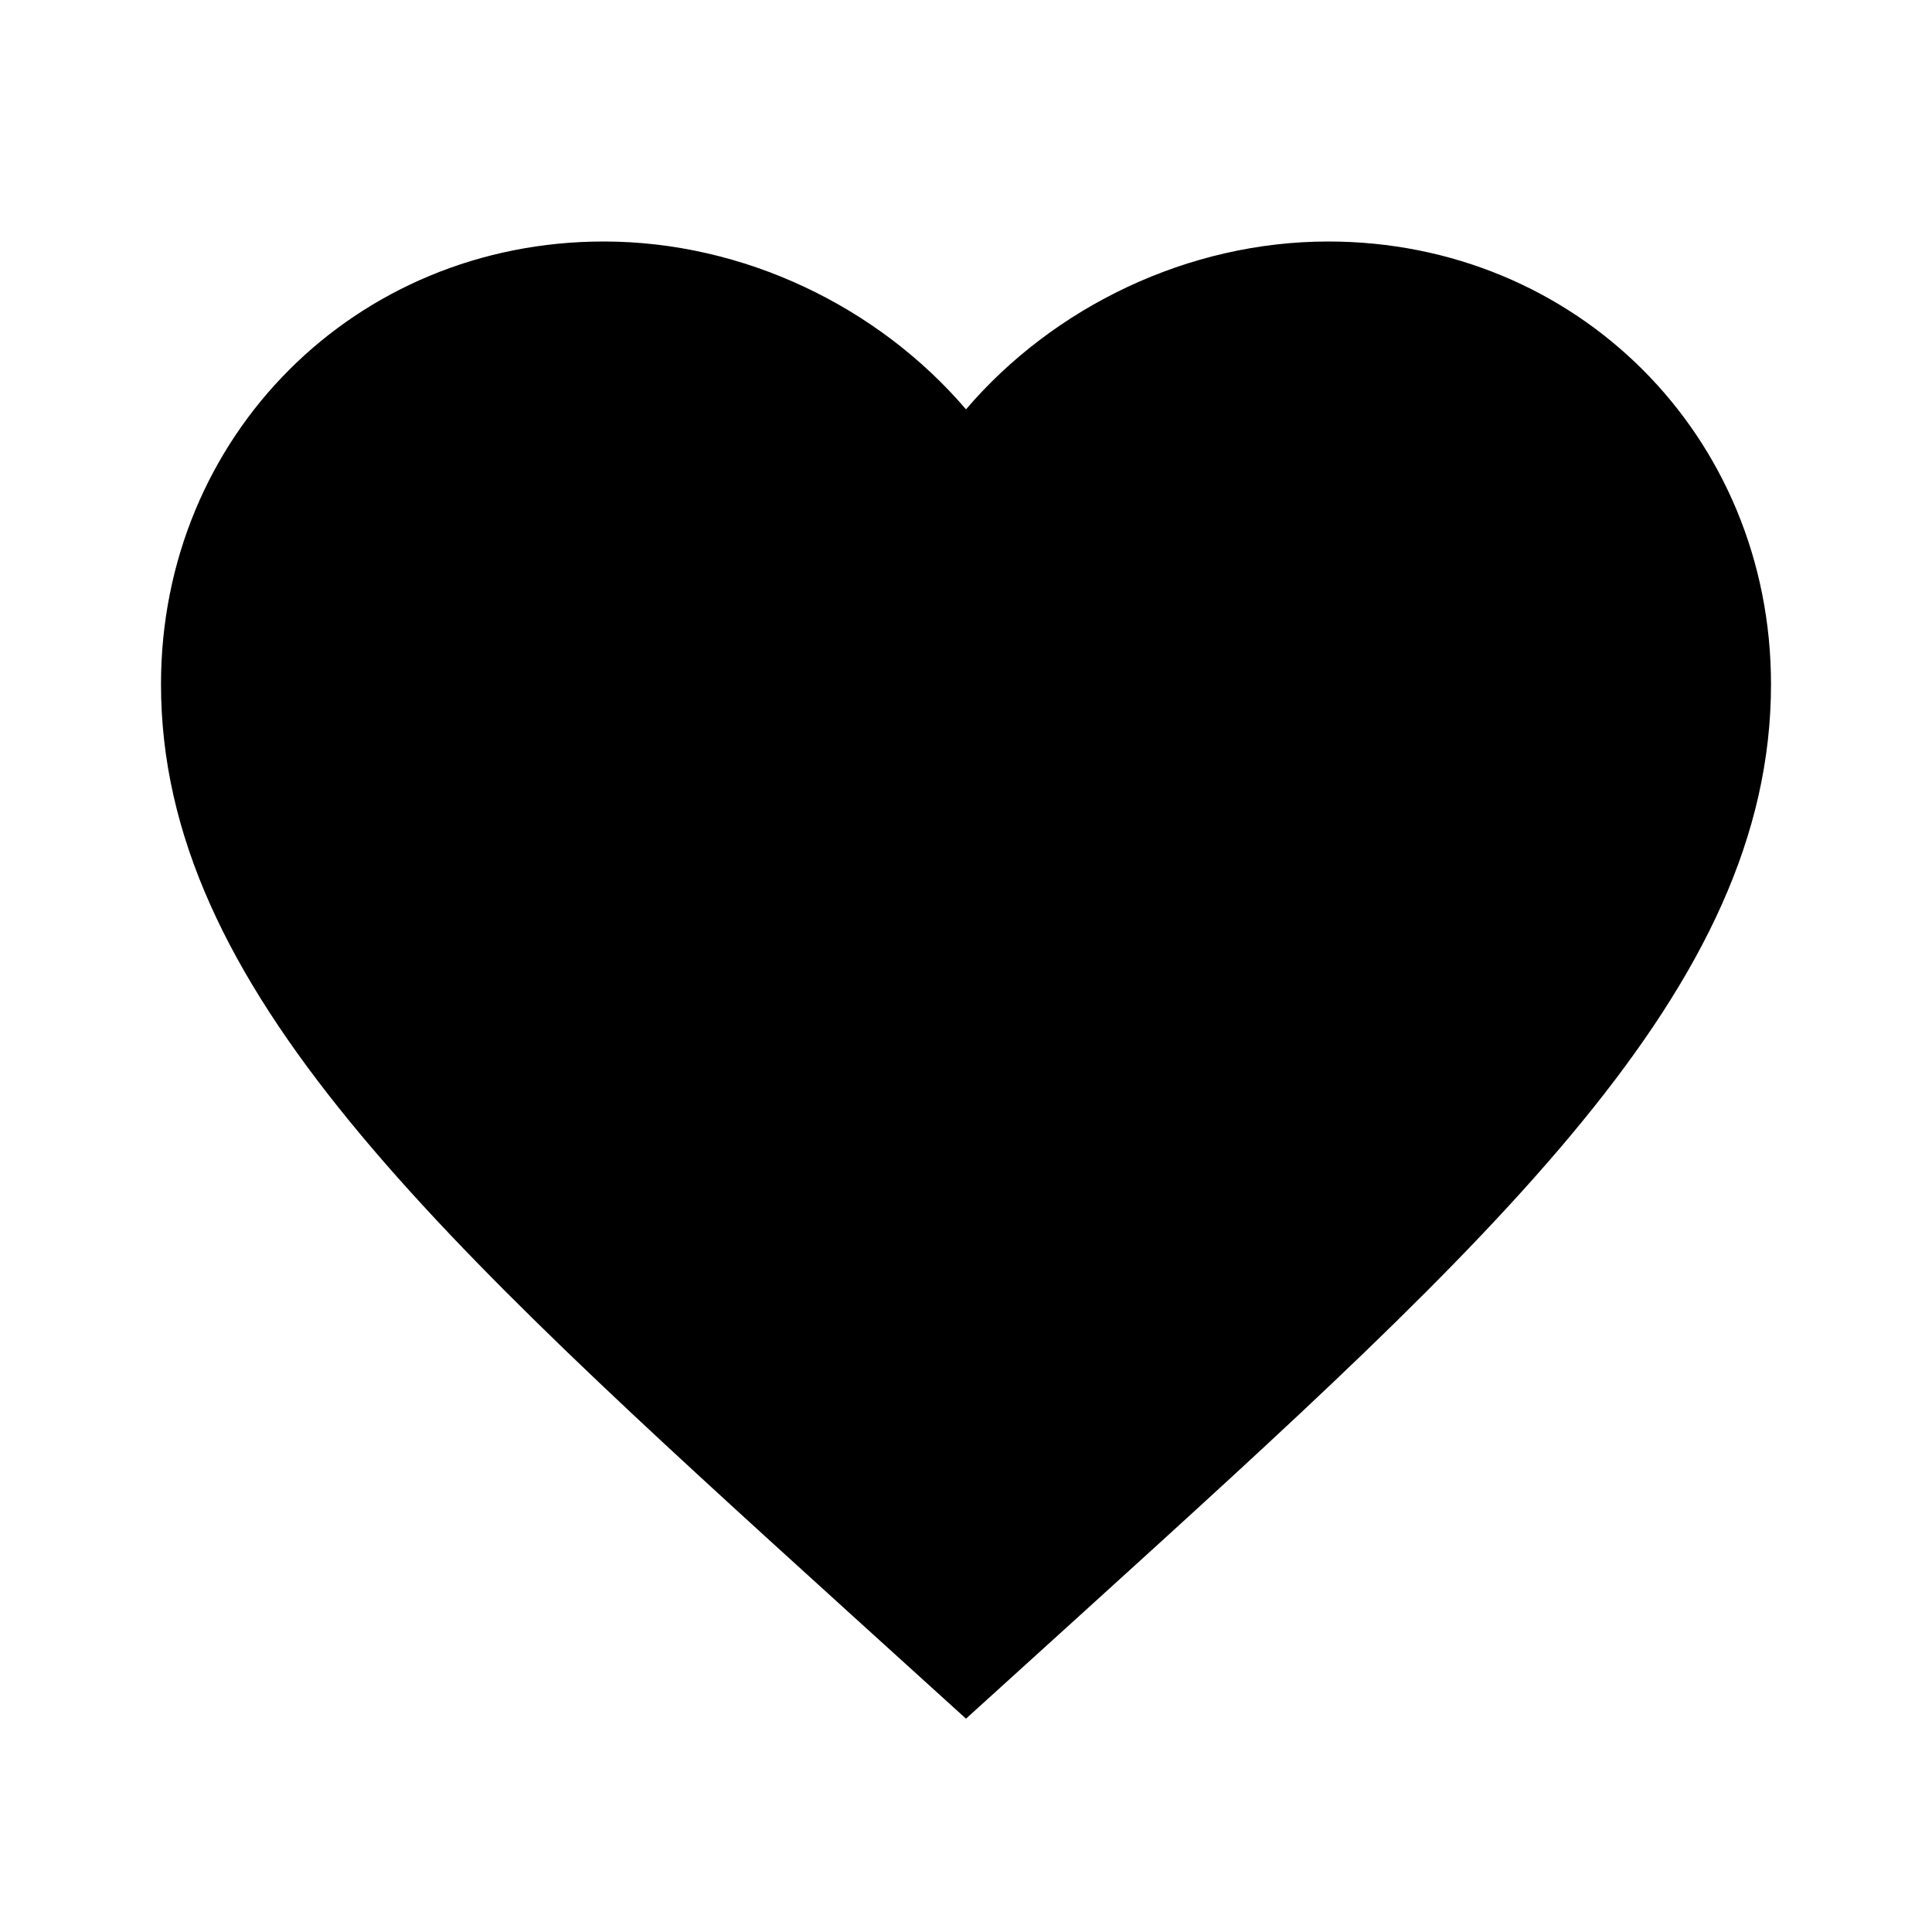
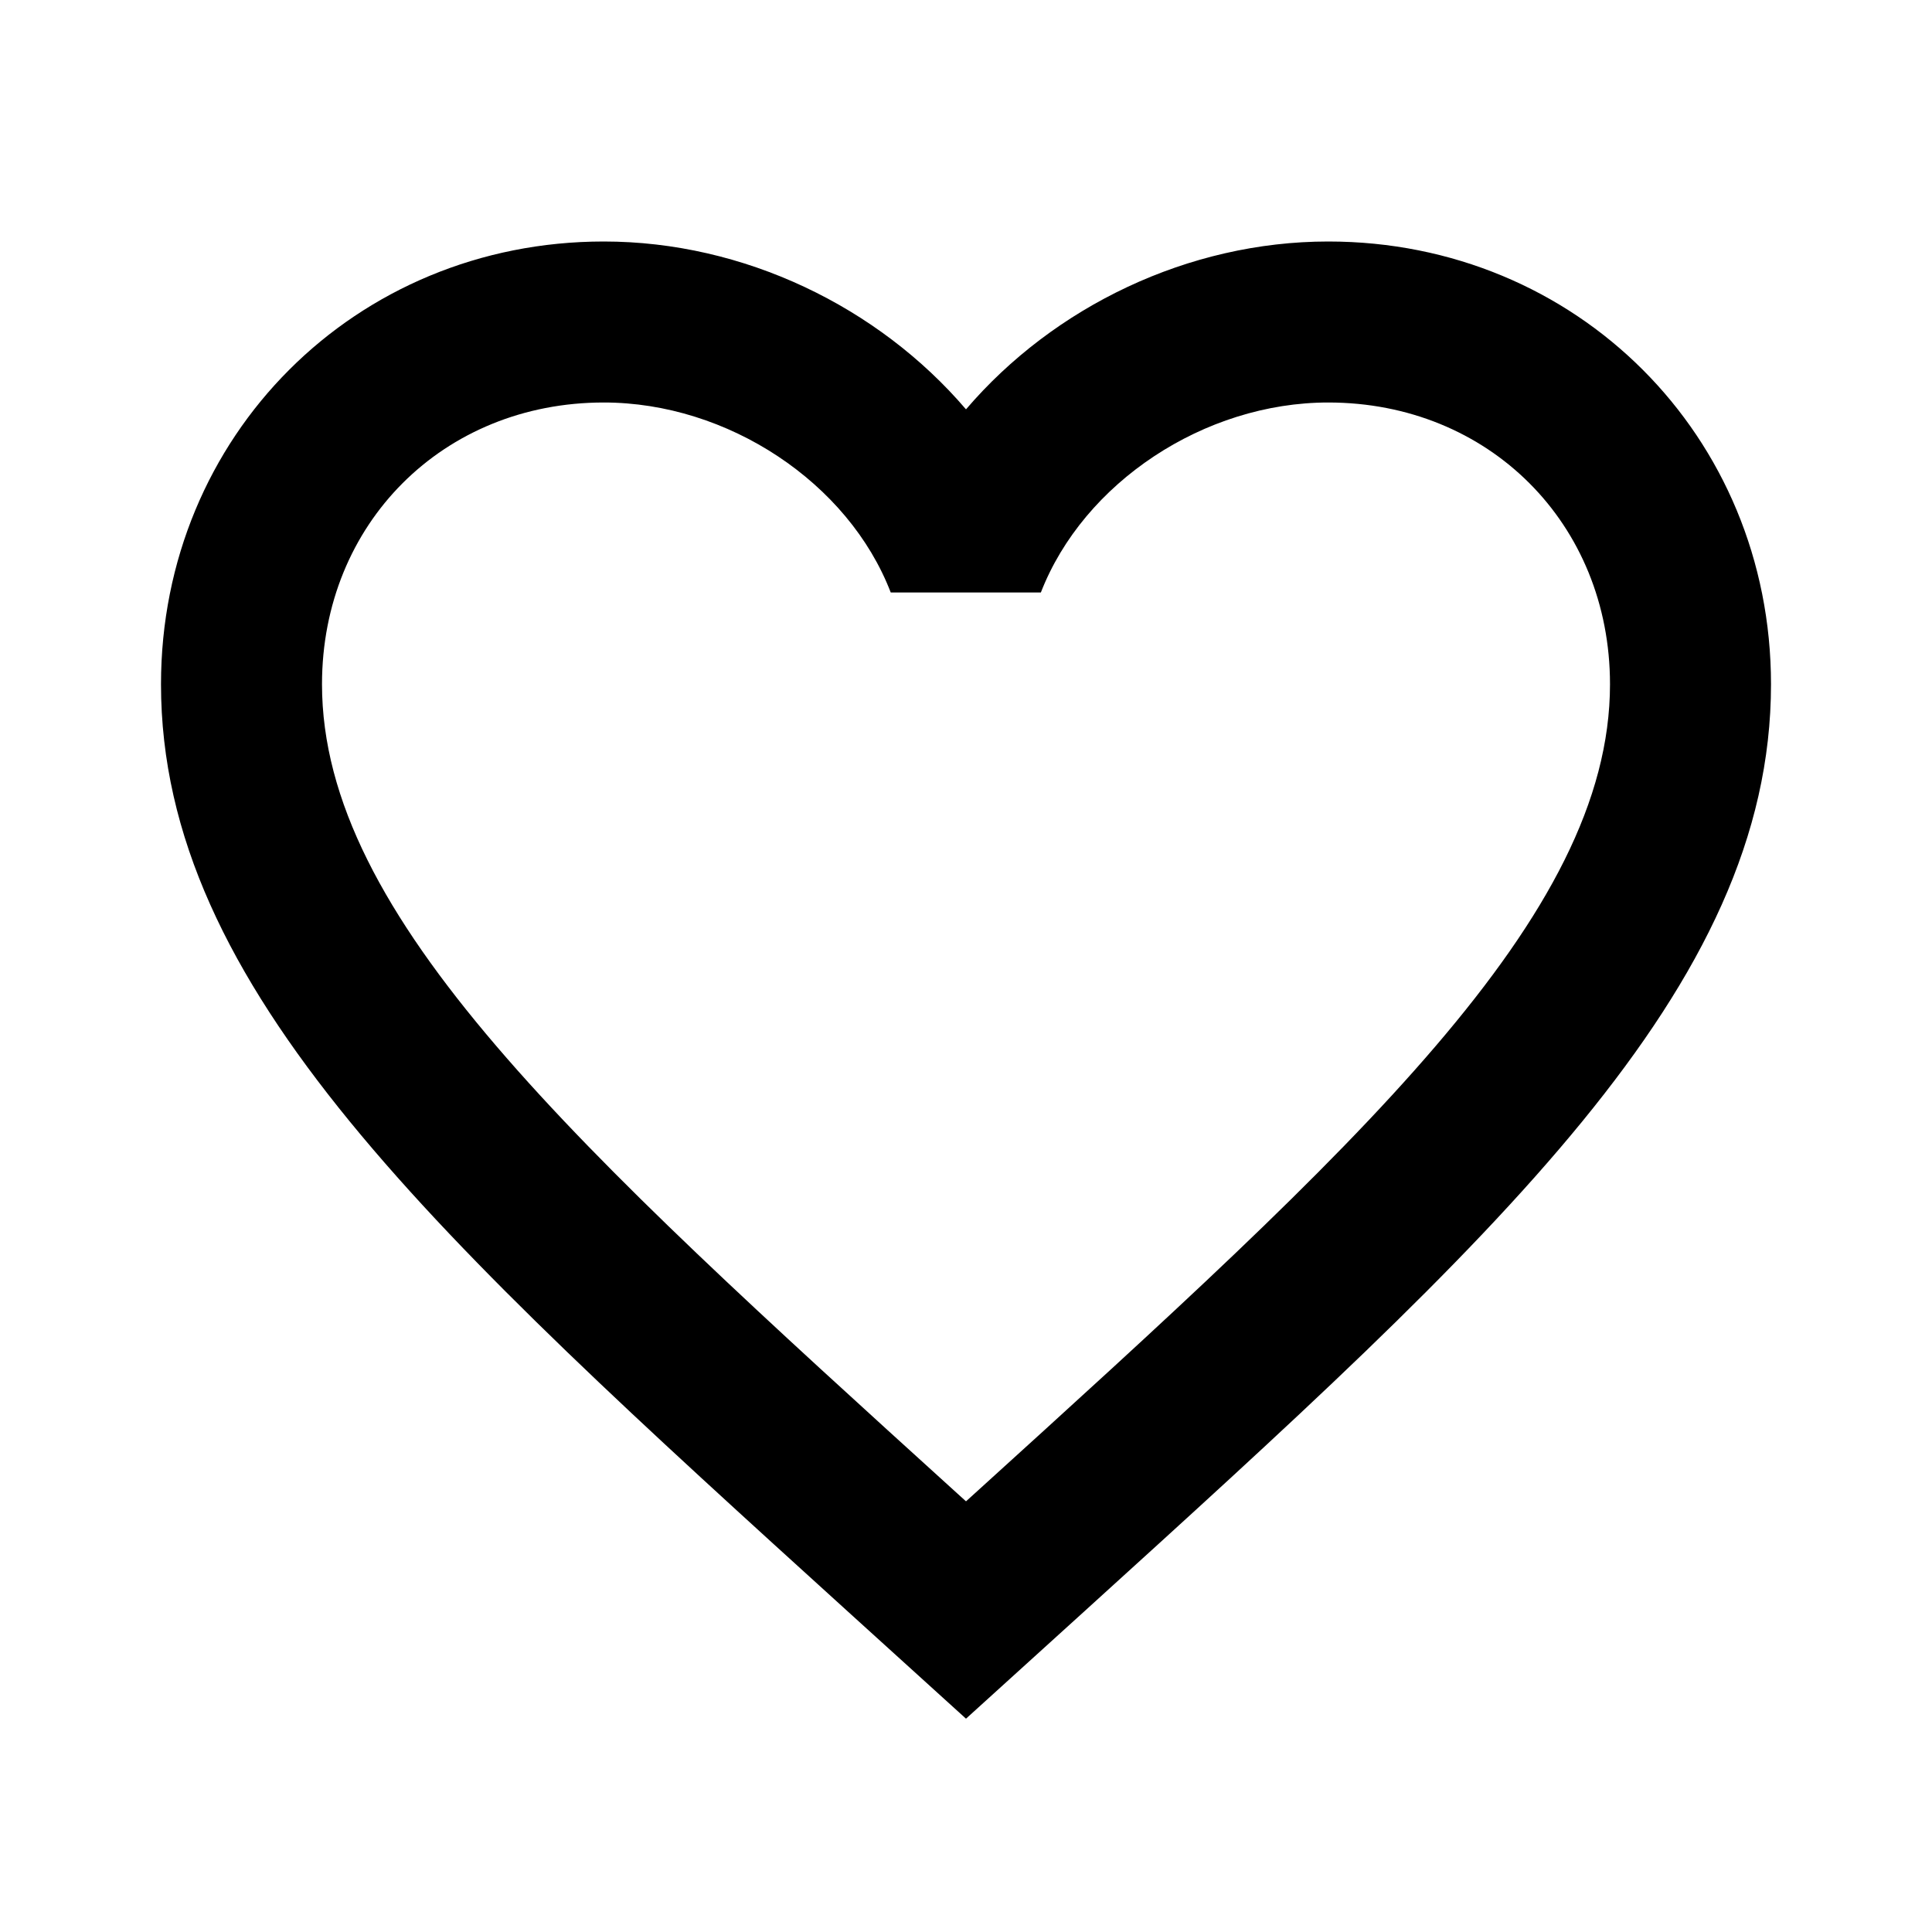
<svg xmlns="http://www.w3.org/2000/svg" height="48" viewBox="0 0 48 48" width="48">
  <path d="M0 0h48v48H0z" fill="none" />
-   <path d="M24 42.7l-2.9-2.63C10.8 30.72 4 24.55 4 17 4 10.83 8.83 6 15 6c3.48 0 6.82 1.62 9 4.17C26.18 7.62 29.52 6 33 6c6.17 0 11 4.83 11 11 0 7.55-6.8 13.72-17.1 23.07L24 42.7z" />
+   <path d="M33 6c-3.48 0-6.82 1.62-9 4.17C21.82 7.62 18.48 6 15 6 8.83 6 4 10.83 4 17c0 7.55 6.8 13.72 17.1 23.07L24 42.7l2.9-2.63C37.2 30.72 44 24.55 44 17c0-6.17-4.83-11-11-11zm-8.79 31.11l-.21.19-.21-.19C14.28 28.48 8 22.78 8 17c0-3.99 3.01-7 7-7 3.08 0 6.08 1.99 7.13 4.72h3.73C26.92 11.99 29.92 10 33 10c3.99 0 7 3.01 7 7 0 5.78-6.28 11.48-15.79 20.11z" />
</svg>
